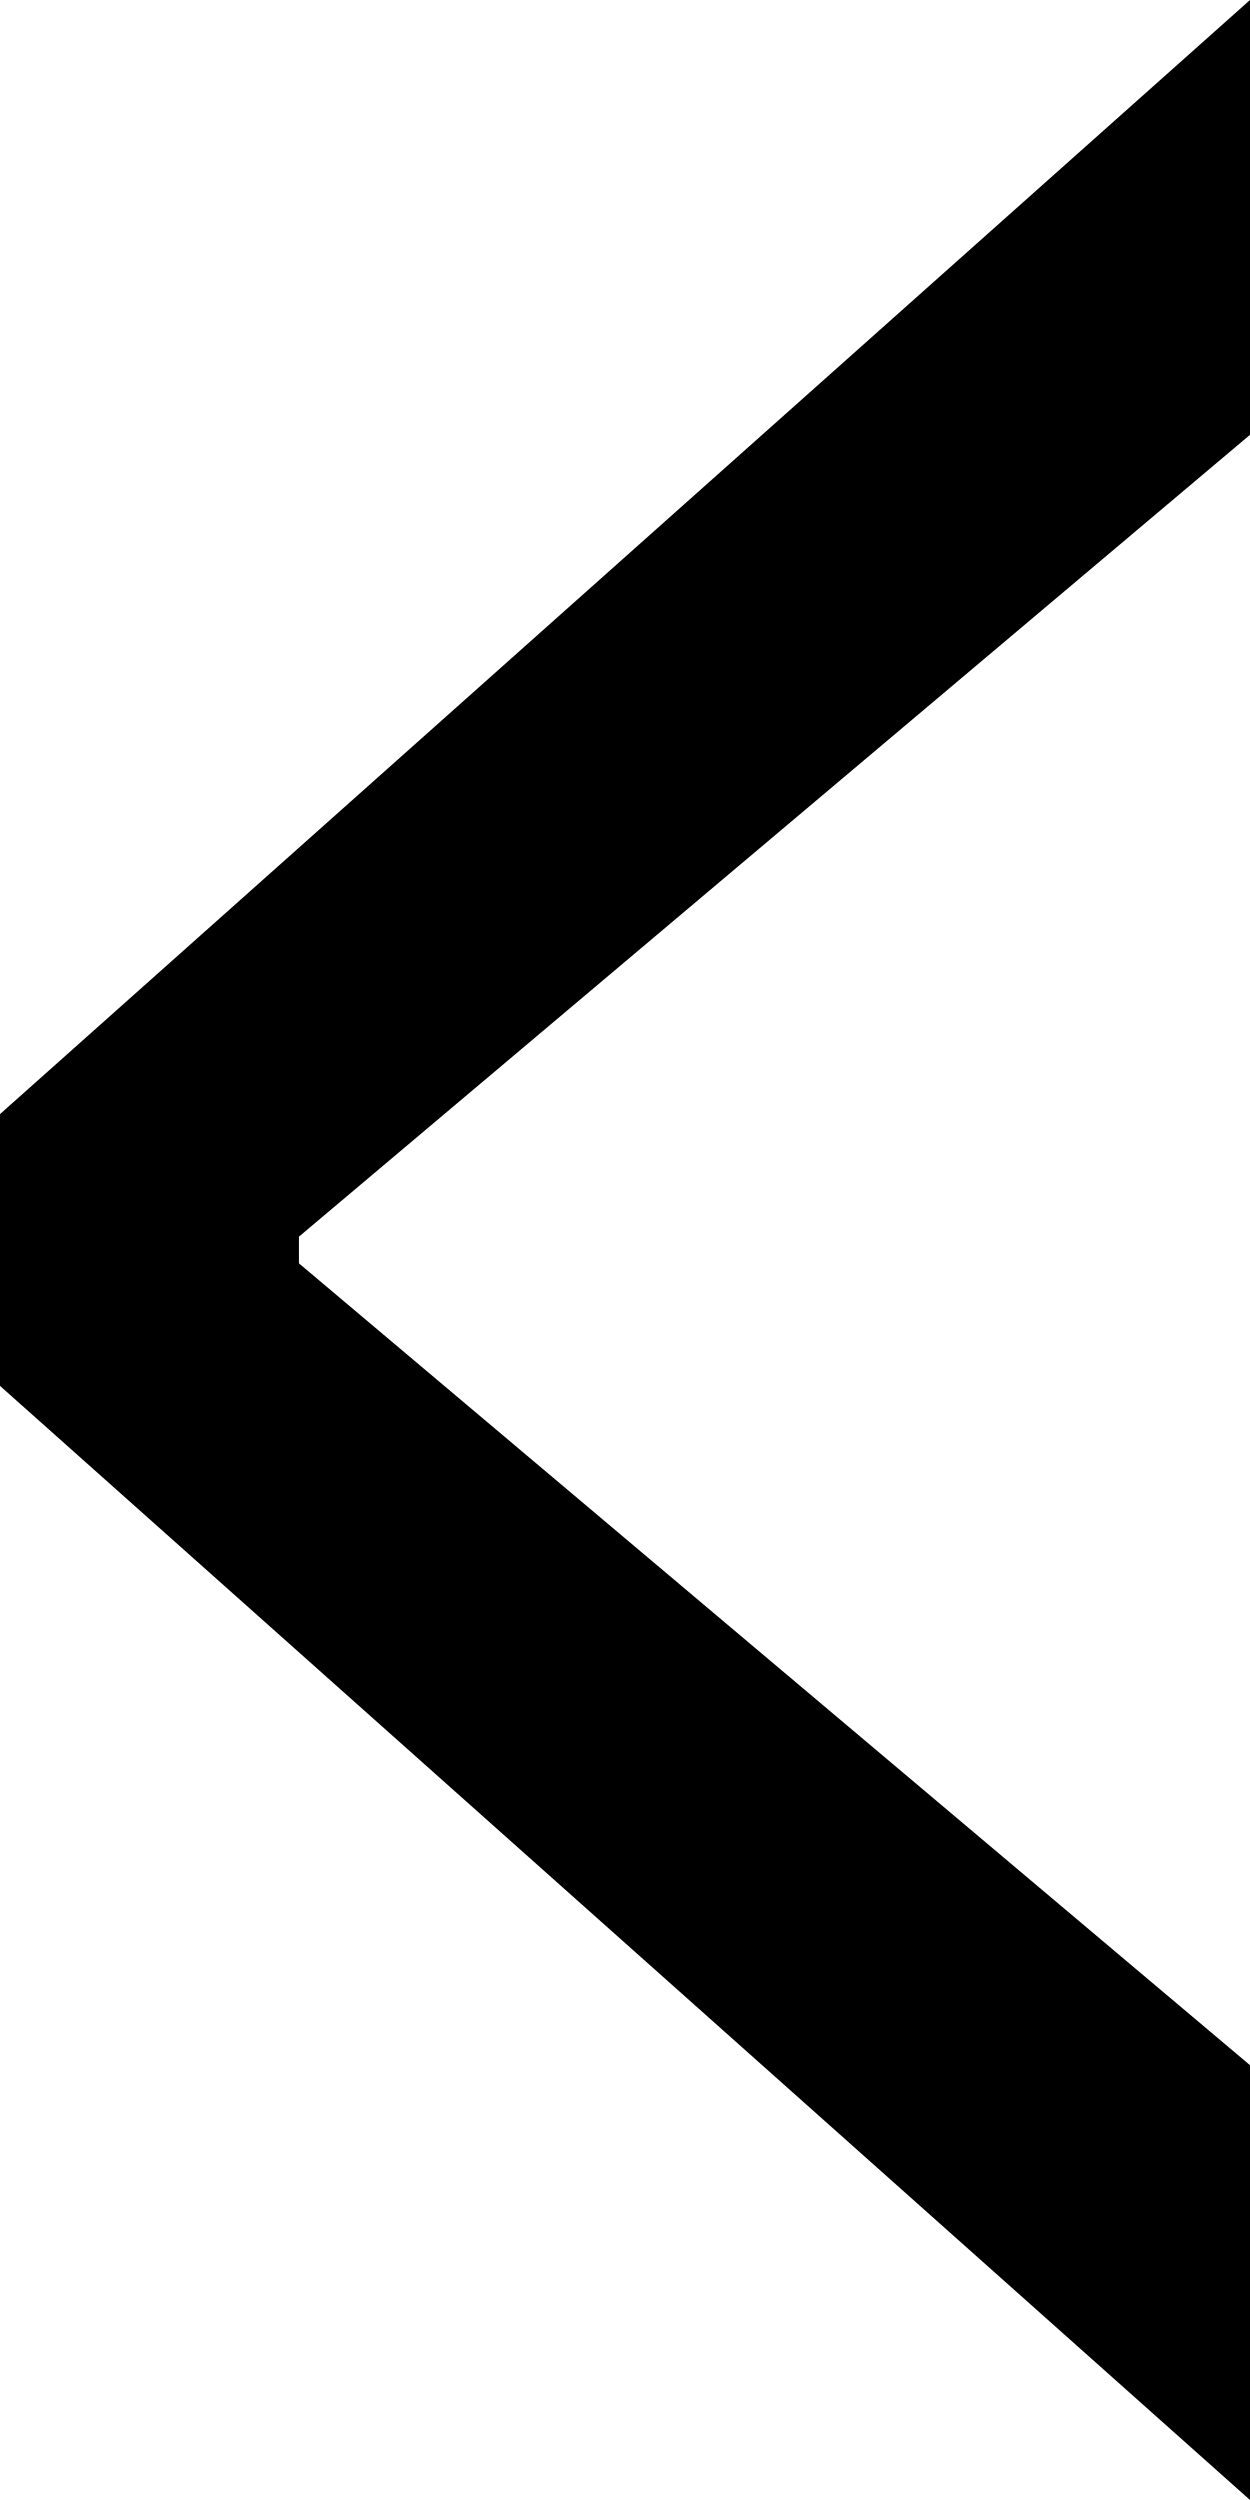
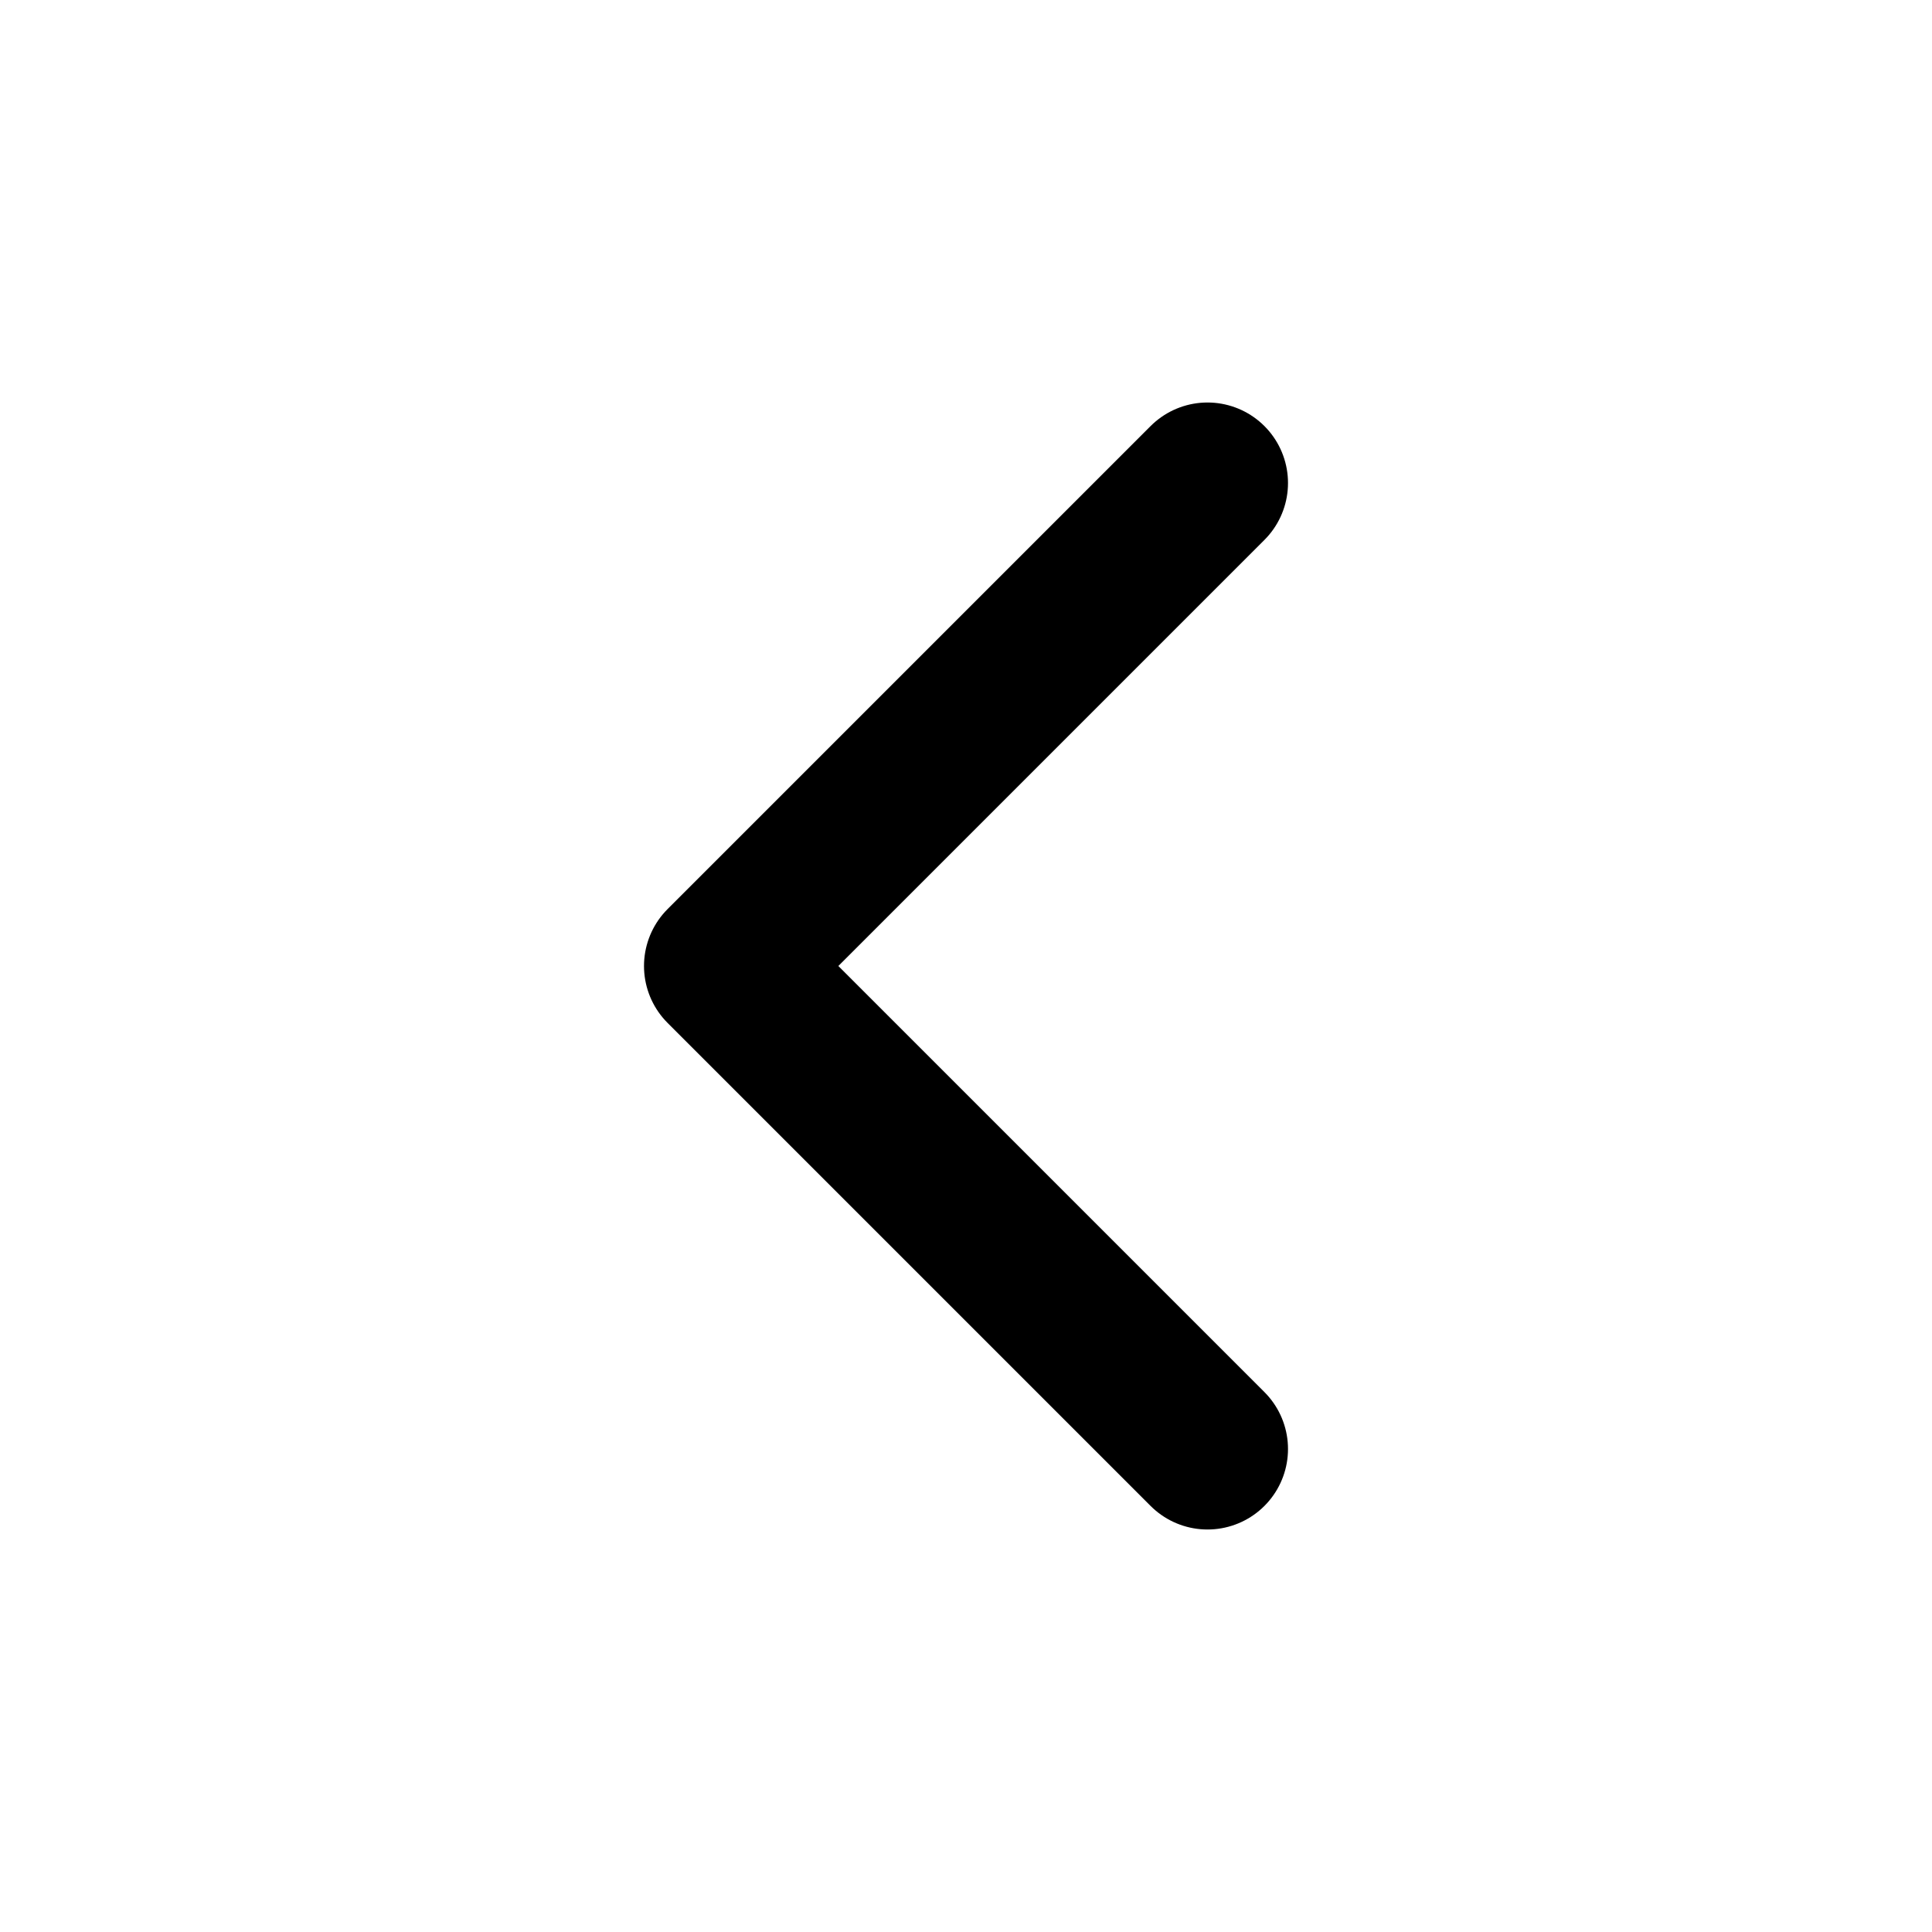
- <svg xmlns="http://www.w3.org/2000/svg" width="14" height="28" viewBox="0 0 14 28" fill="none">
-   <path d="M-1.34955e-06 12.478L14 3.8147e-06L14 4.87L3.261 13.924L3.348 13.62L3.348 14.38L3.261 14.076L14 23.13L14 28L-1.64592e-06 15.522L-1.34955e-06 12.478Z" fill="currentColor" />
+ <svg xmlns="http://www.w3.org/2000/svg" width="24" height="24" viewBox="0 0 24 24" fill="none">
+   <path d="M15 6L9 12L15 18" stroke="currentColor" stroke-width="2" stroke-linecap="round" stroke-linejoin="round" />
</svg>
